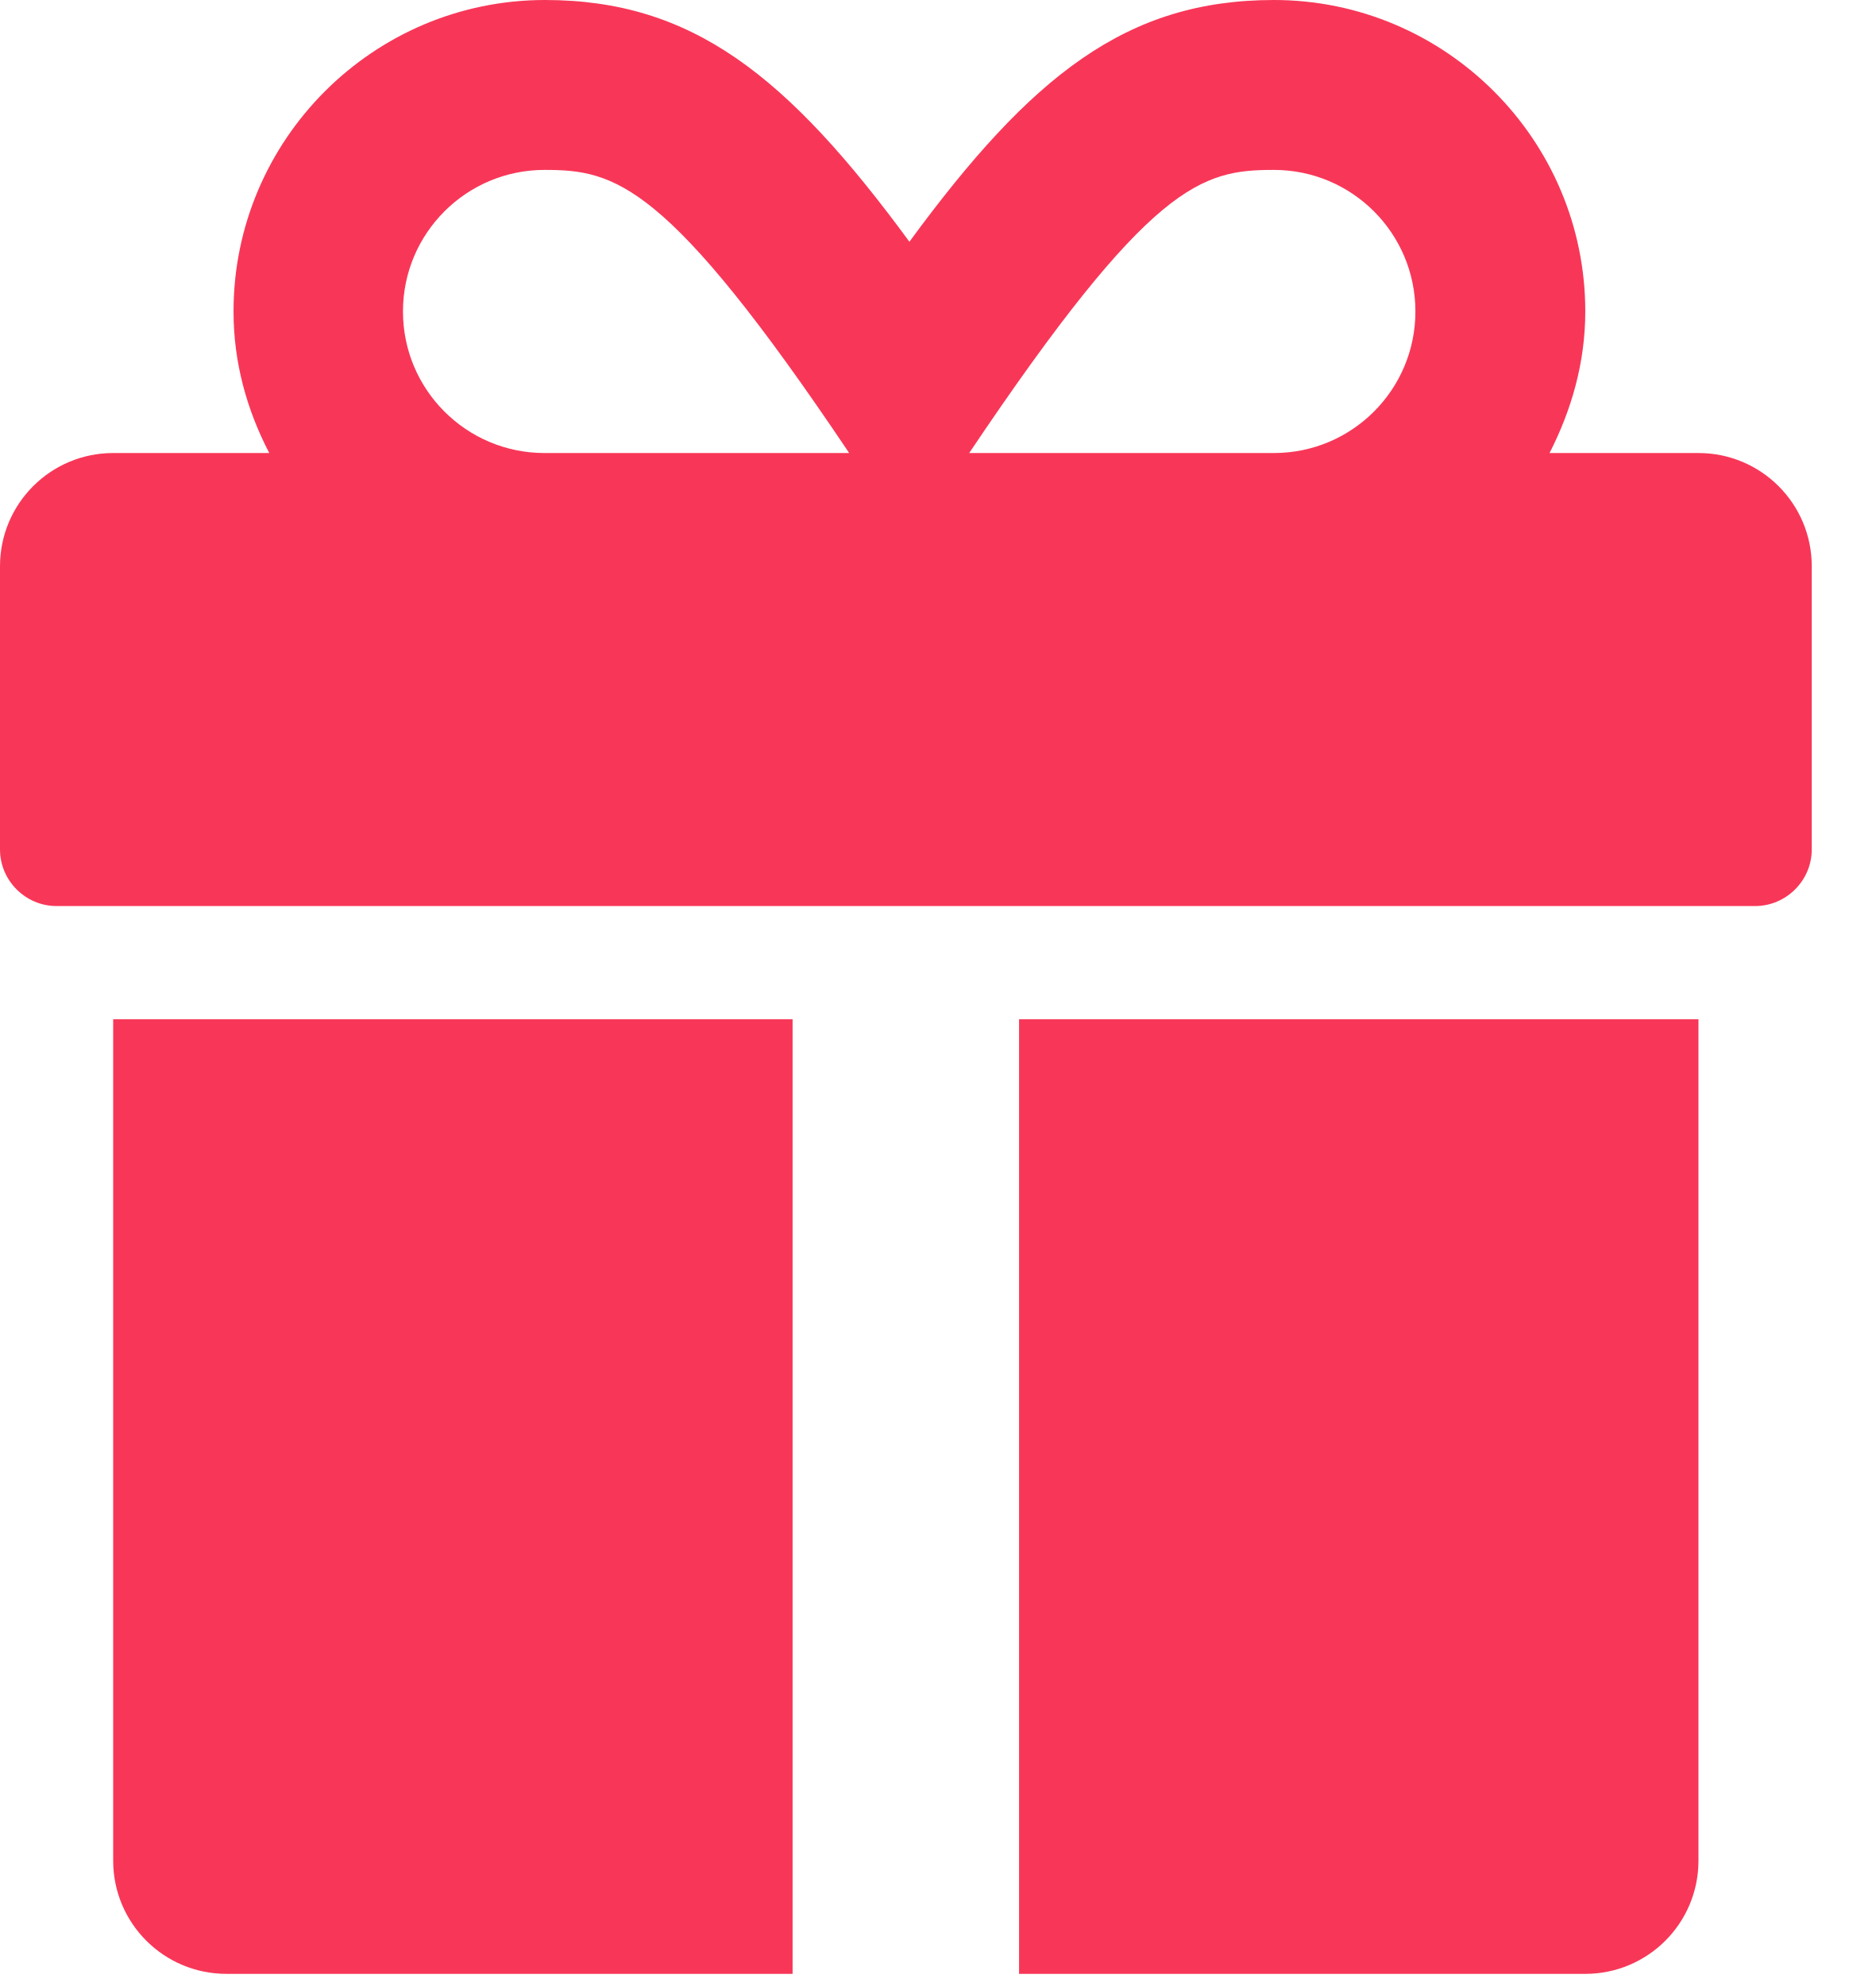
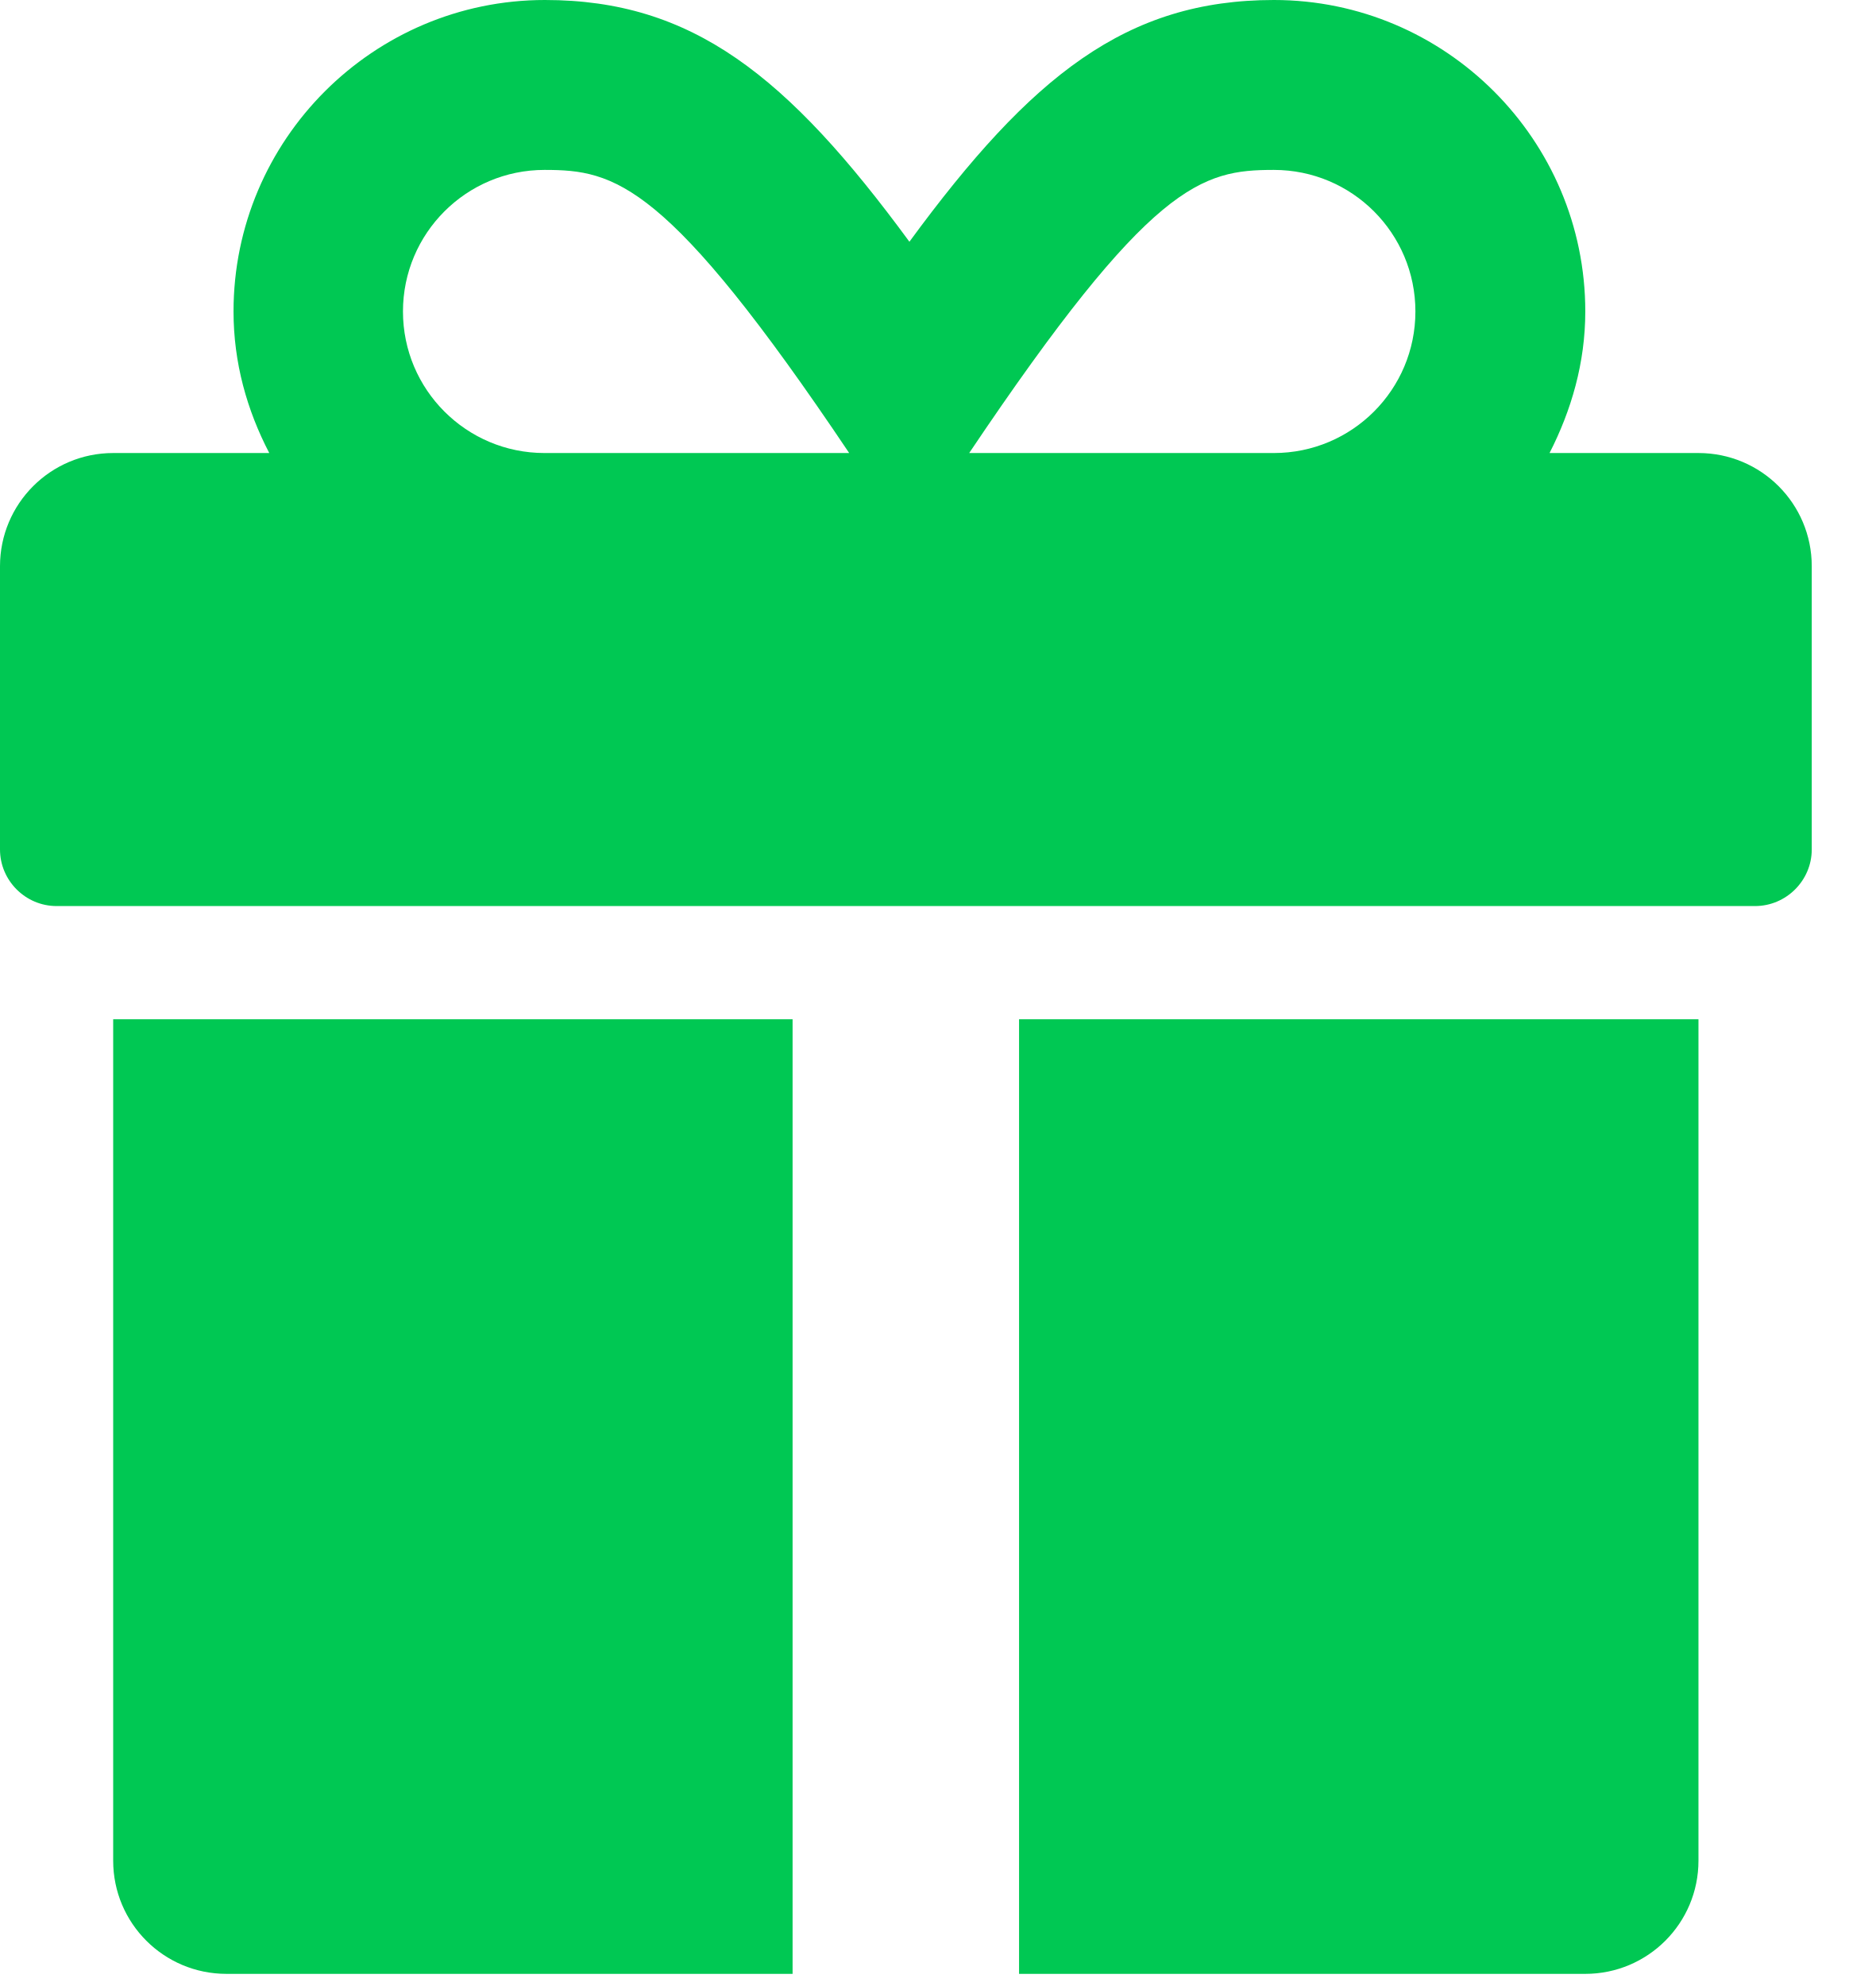
<svg xmlns="http://www.w3.org/2000/svg" width="17" height="18" viewBox="0 0 17 18" fill="none">
-   <path fill-rule="evenodd" clip-rule="evenodd" d="M1.026 16.864C1.026 17.431 1.485 17.89 2.053 17.89H7.185V9.238H1.026V16.864ZM9.238 17.89H14.371C14.938 17.89 15.397 17.431 15.397 16.864V9.238H9.238V17.89ZM15.397 4.106H14.047C14.245 3.718 14.371 3.288 14.371 2.823C14.371 1.267 13.104 0 11.548 0C10.213 0 9.35 0.683 8.244 2.191C7.137 0.683 6.274 0 4.94 0C3.384 0 2.117 1.267 2.117 2.823C2.117 3.288 2.239 3.718 2.441 4.106H1.026C0.459 4.106 0 4.565 0 5.132V7.699C0 7.981 0.231 8.212 0.513 8.212H15.91C16.192 8.212 16.424 7.981 16.424 7.699V5.132C16.424 4.565 15.965 4.106 15.397 4.106ZM4.936 4.106C4.228 4.106 3.653 3.532 3.653 2.823C3.653 2.114 4.228 1.54 4.936 1.54C5.575 1.54 6.046 1.645 7.698 4.106H4.936H4.936ZM11.548 4.106H8.786C10.434 1.652 10.893 1.54 11.548 1.54C12.257 1.54 12.831 2.114 12.831 2.823C12.831 3.532 12.257 4.106 11.548 4.106Z" fill="#F83758" />
+   <path fill-rule="evenodd" clip-rule="evenodd" d="M1.026 16.864C1.026 17.431 1.485 17.89 2.053 17.89H7.185V9.238H1.026V16.864ZM9.238 17.89H14.371C14.938 17.89 15.397 17.431 15.397 16.864V9.238H9.238V17.89ZM15.397 4.106H14.047C14.245 3.718 14.371 3.288 14.371 2.823C14.371 1.267 13.104 0 11.548 0C10.213 0 9.35 0.683 8.244 2.191C7.137 0.683 6.274 0 4.94 0C3.384 0 2.117 1.267 2.117 2.823C2.117 3.288 2.239 3.718 2.441 4.106H1.026C0.459 4.106 0 4.565 0 5.132V7.699C0 7.981 0.231 8.212 0.513 8.212H15.91C16.192 8.212 16.424 7.981 16.424 7.699V5.132C16.424 4.565 15.965 4.106 15.397 4.106ZM4.936 4.106C4.228 4.106 3.653 3.532 3.653 2.823C3.653 2.114 4.228 1.54 4.936 1.54C5.575 1.54 6.046 1.645 7.698 4.106H4.936H4.936ZM11.548 4.106H8.786C10.434 1.652 10.893 1.54 11.548 1.54C12.257 1.54 12.831 2.114 12.831 2.823C12.831 3.532 12.257 4.106 11.548 4.106Z" fill="#00c853" />
</svg>
